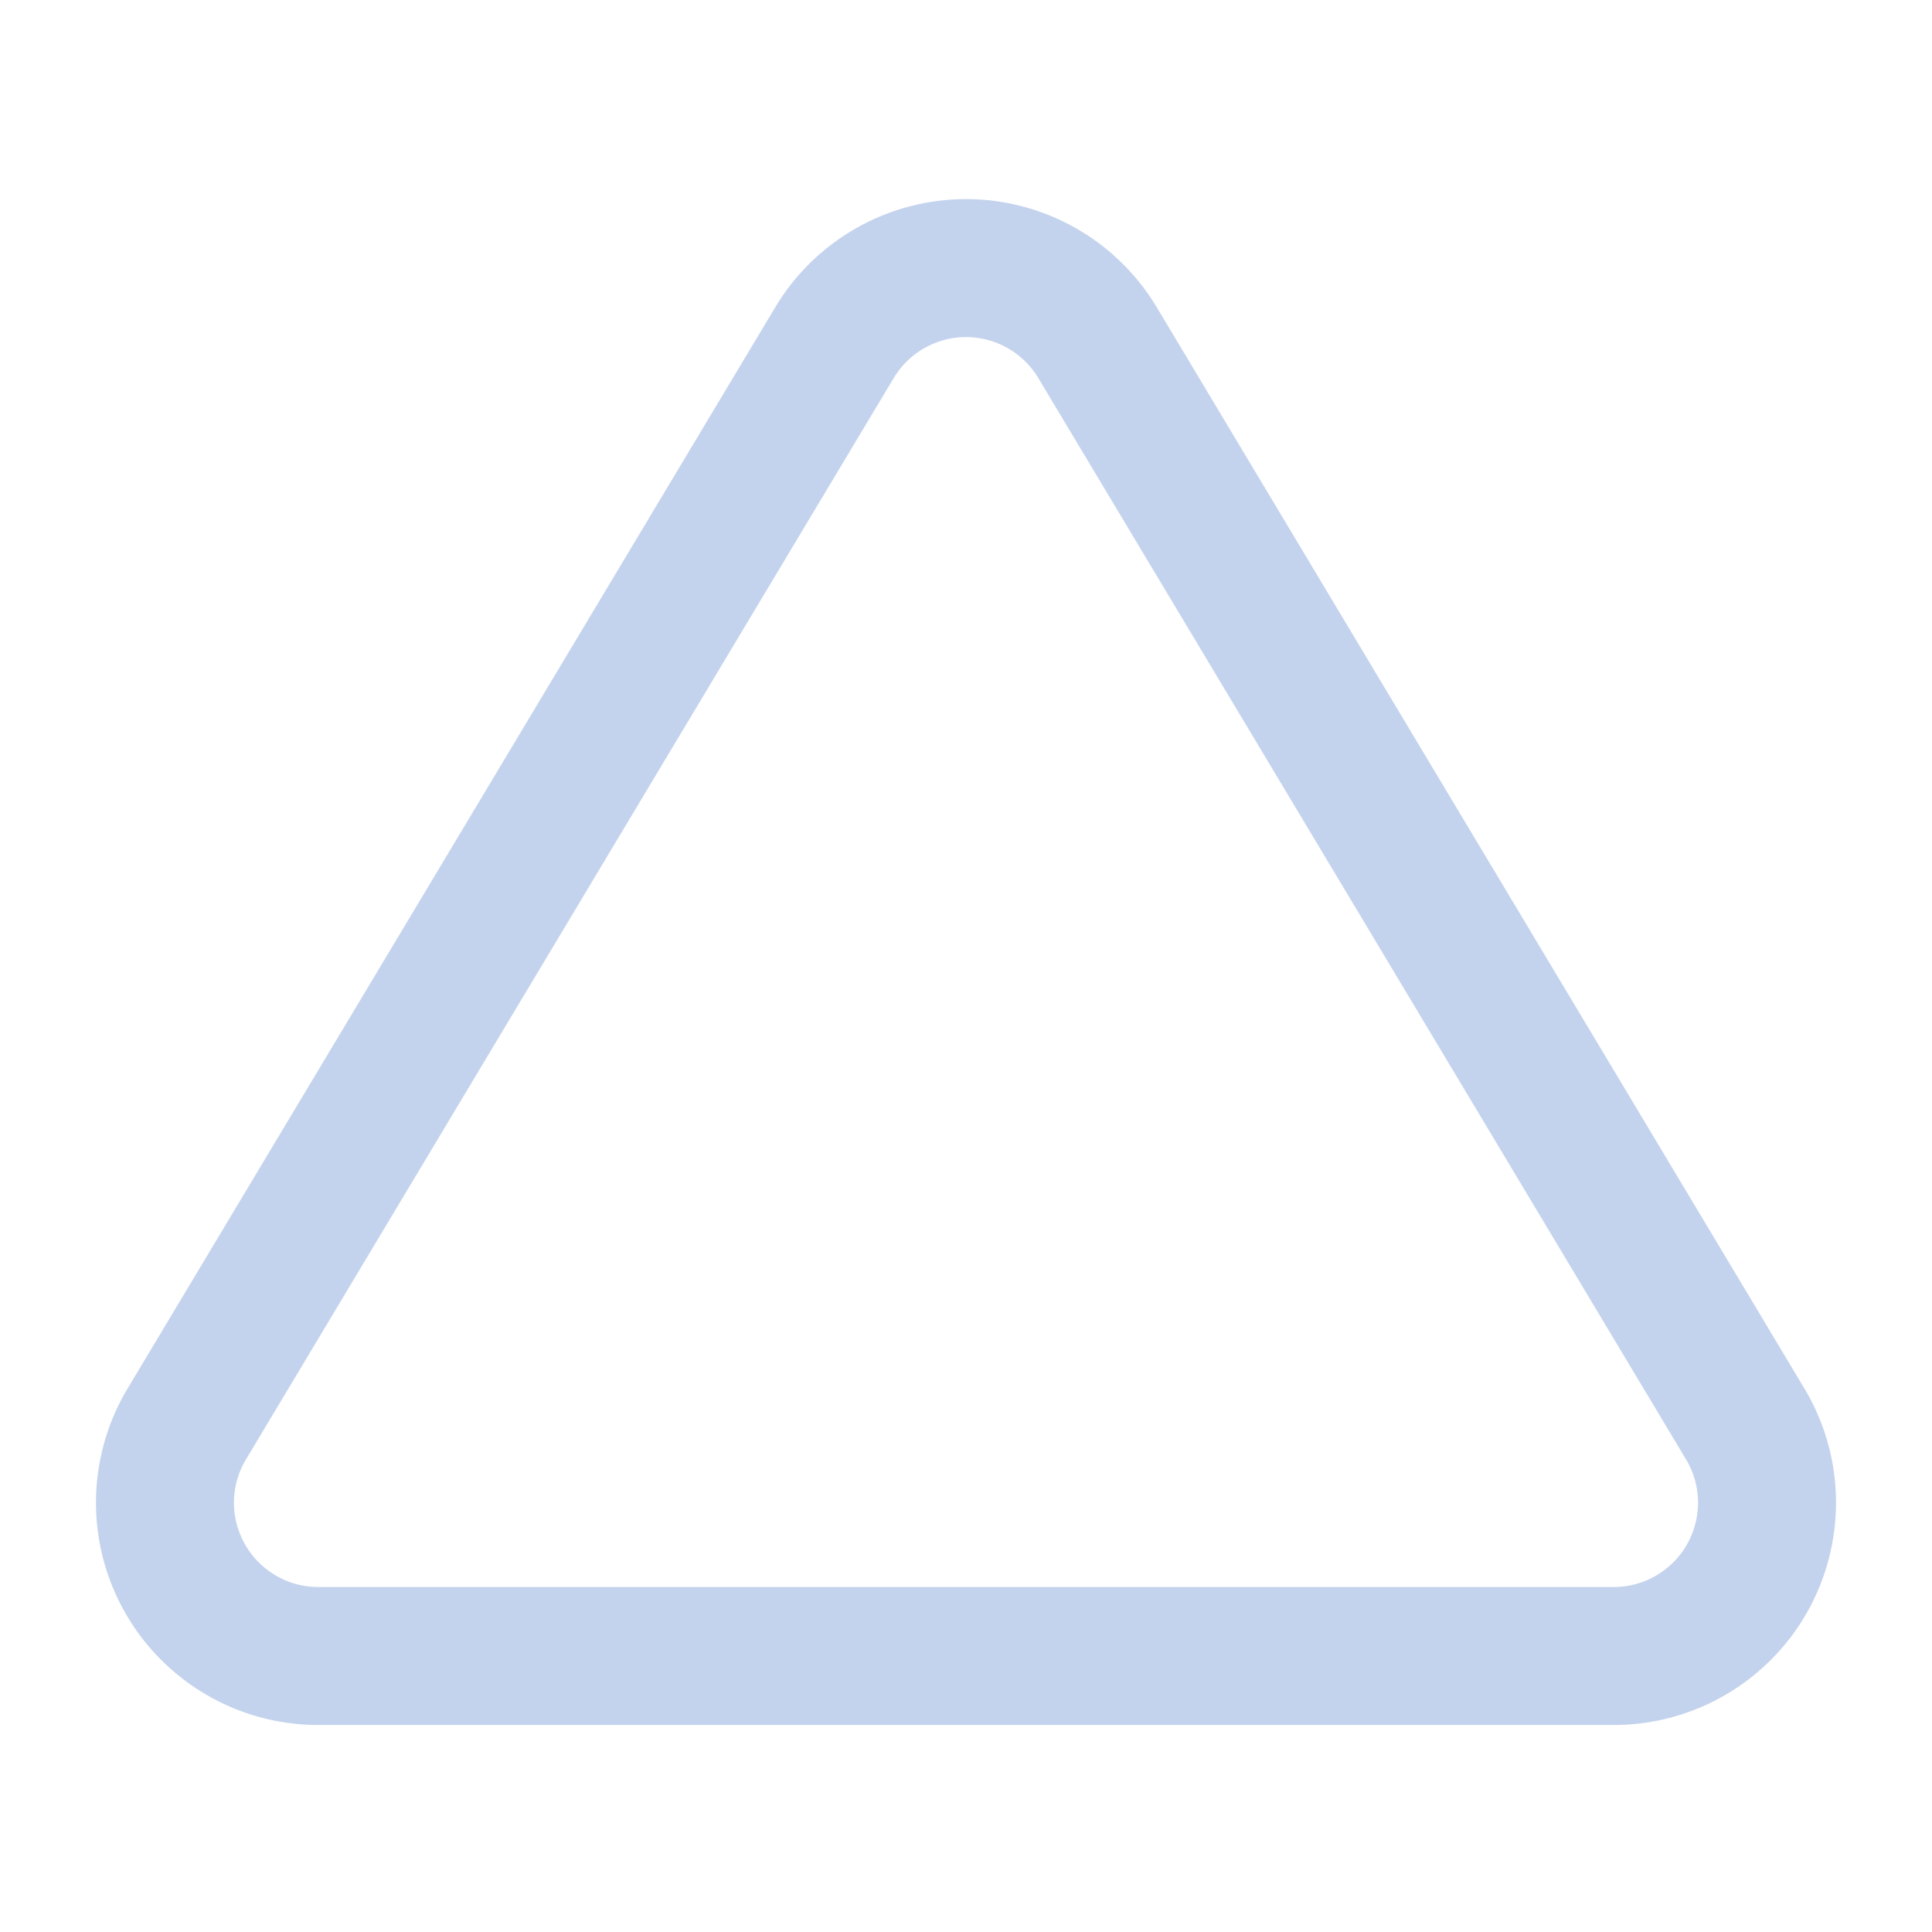
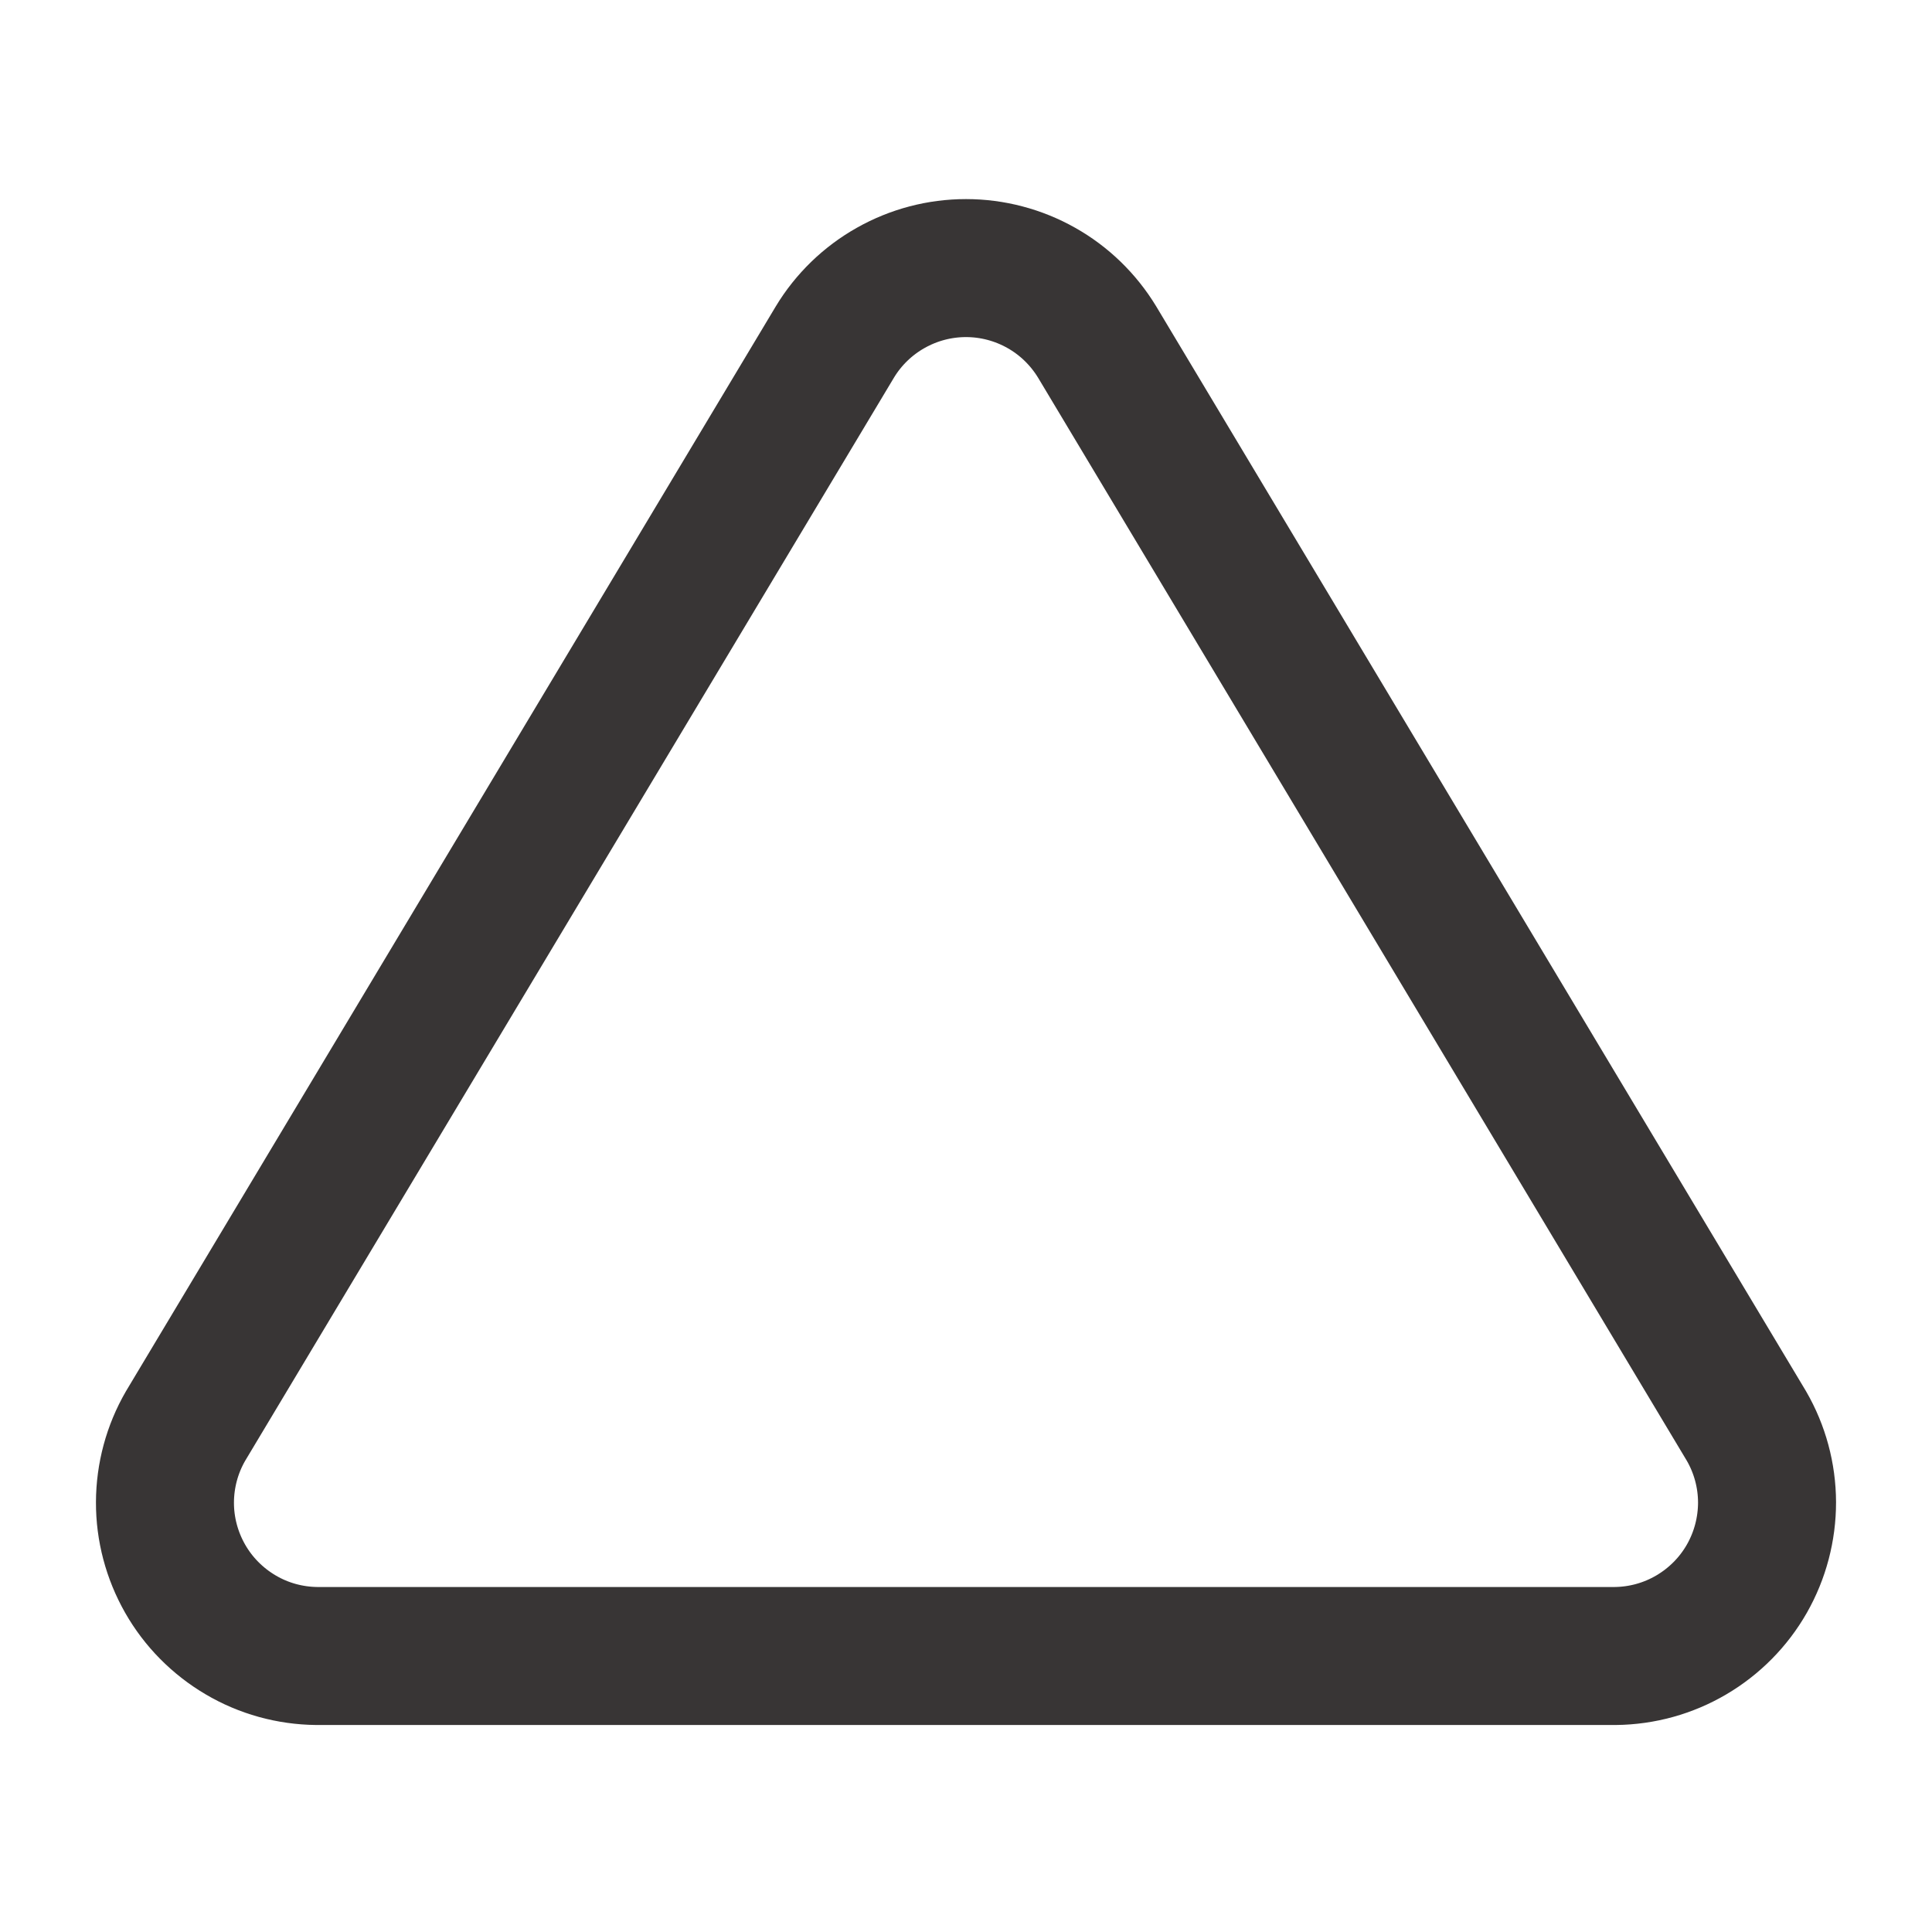
<svg xmlns="http://www.w3.org/2000/svg" width="21" height="21" viewBox="0 0 20 21" fill="none">
-   <path d="M8.575 3.717L1.517 15.5C1.371 15.752 1.294 16.038 1.293 16.329C1.292 16.62 1.368 16.906 1.512 17.159C1.656 17.412 1.864 17.622 2.115 17.77C2.365 17.918 2.651 17.997 2.942 18H17.058C17.349 17.997 17.634 17.918 17.885 17.77C18.136 17.622 18.344 17.412 18.488 17.159C18.632 16.906 18.707 16.62 18.707 16.329C18.706 16.038 18.629 15.752 18.483 15.5L11.425 3.717C11.276 3.472 11.067 3.269 10.818 3.129C10.568 2.988 10.286 2.914 10 2.914C9.713 2.914 9.432 2.988 9.182 3.129C8.933 3.269 8.723 3.472 8.575 3.717V3.717Z" stroke="#C4D3ED" stroke-width="1.5" stroke-linecap="round" stroke-linejoin="round" />
+   <path d="M8.575 3.717L1.517 15.5C1.371 15.752 1.294 16.038 1.293 16.329C1.292 16.62 1.368 16.906 1.512 17.159C1.656 17.412 1.864 17.622 2.115 17.77C2.365 17.918 2.651 17.997 2.942 18H17.058C17.349 17.997 17.634 17.918 17.885 17.77C18.136 17.622 18.344 17.412 18.488 17.159C18.632 16.906 18.707 16.62 18.707 16.329C18.706 16.038 18.629 15.752 18.483 15.5L11.425 3.717C11.276 3.472 11.067 3.269 10.818 3.129C10.568 2.988 10.286 2.914 10 2.914C9.713 2.914 9.432 2.988 9.182 3.129C8.933 3.269 8.723 3.472 8.575 3.717V3.717Z" stroke="#383535" stroke-width="1.5" stroke-linecap="round" stroke-linejoin="round" />
</svg>
